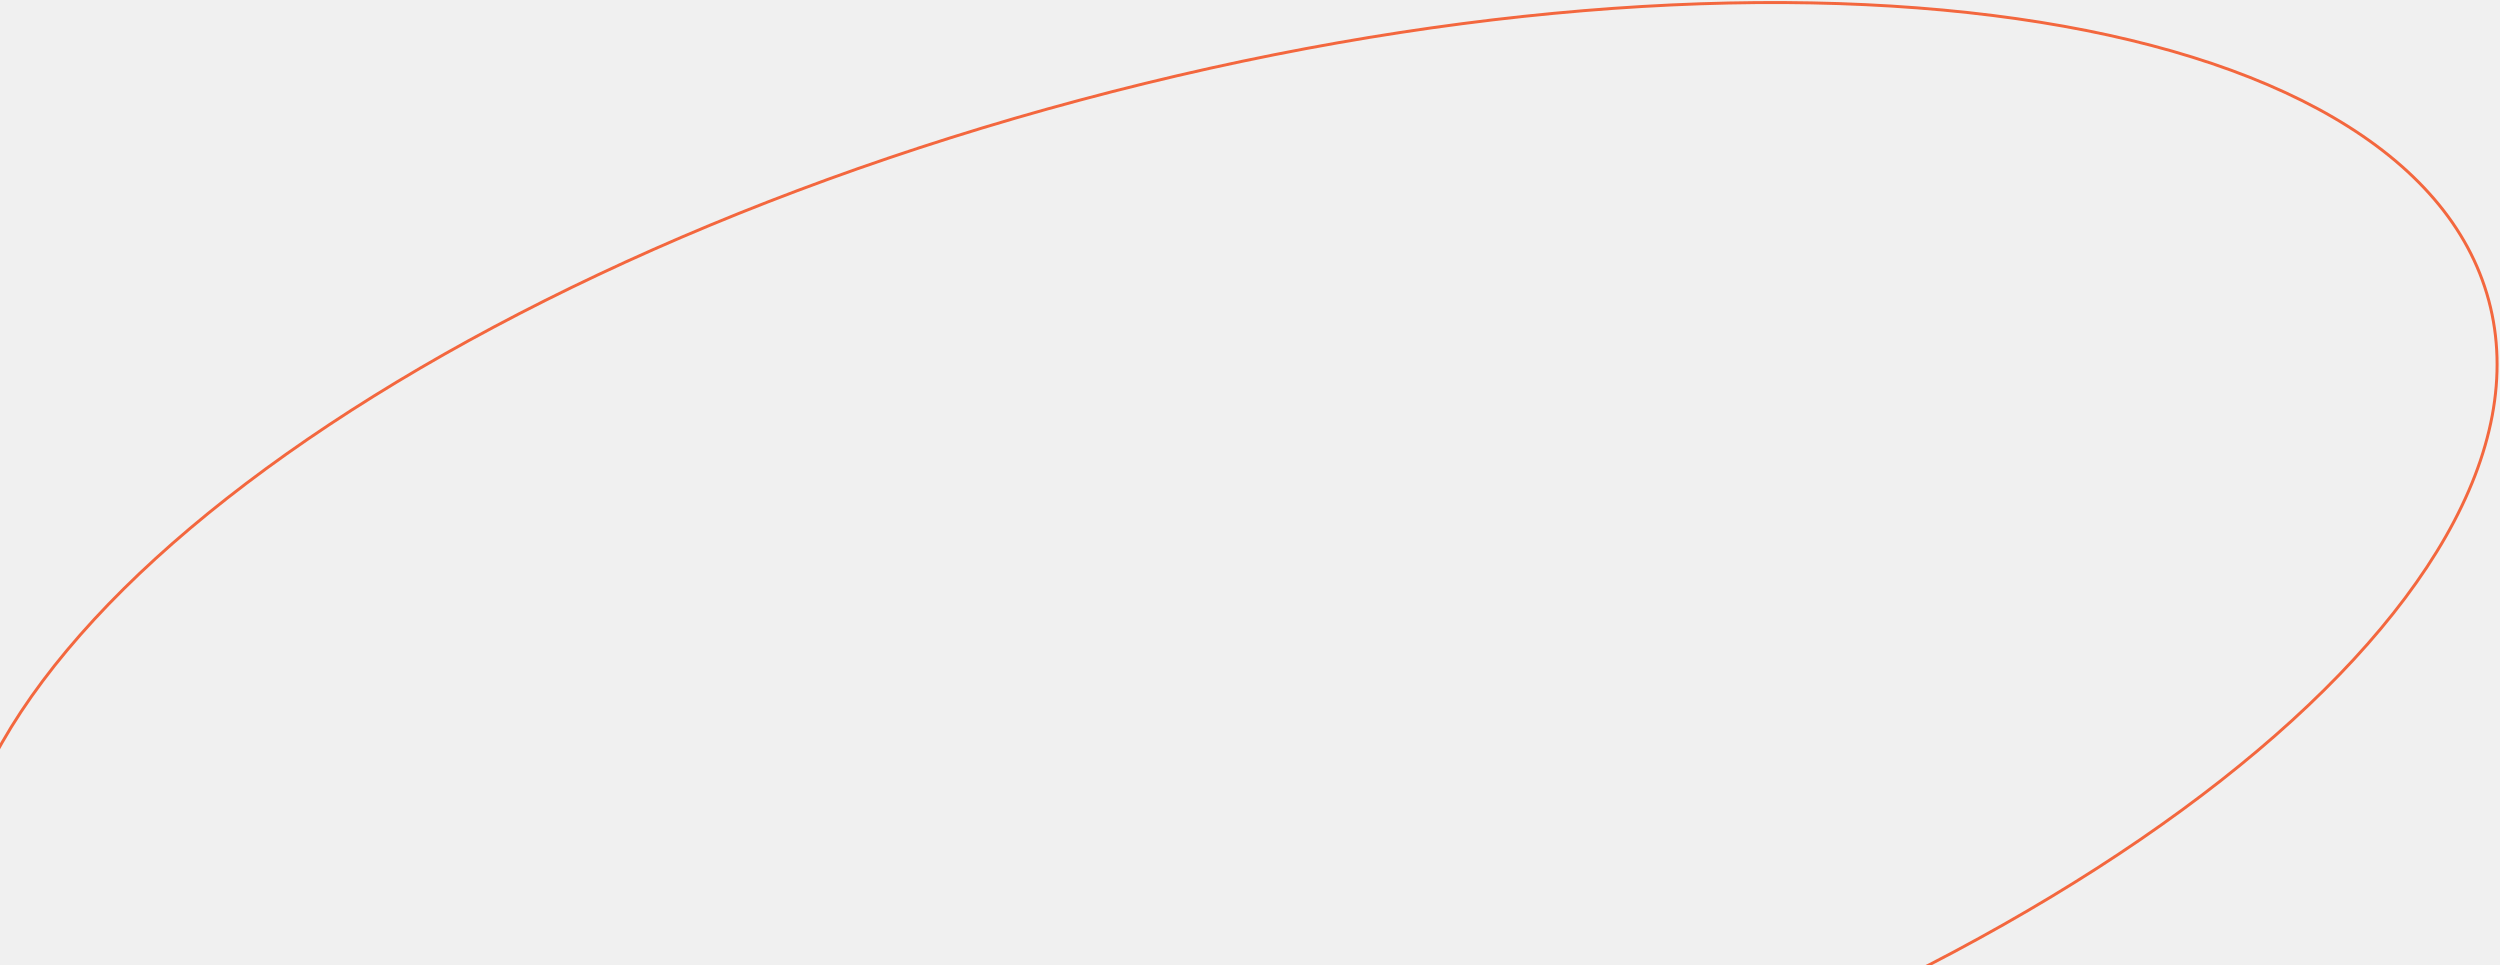
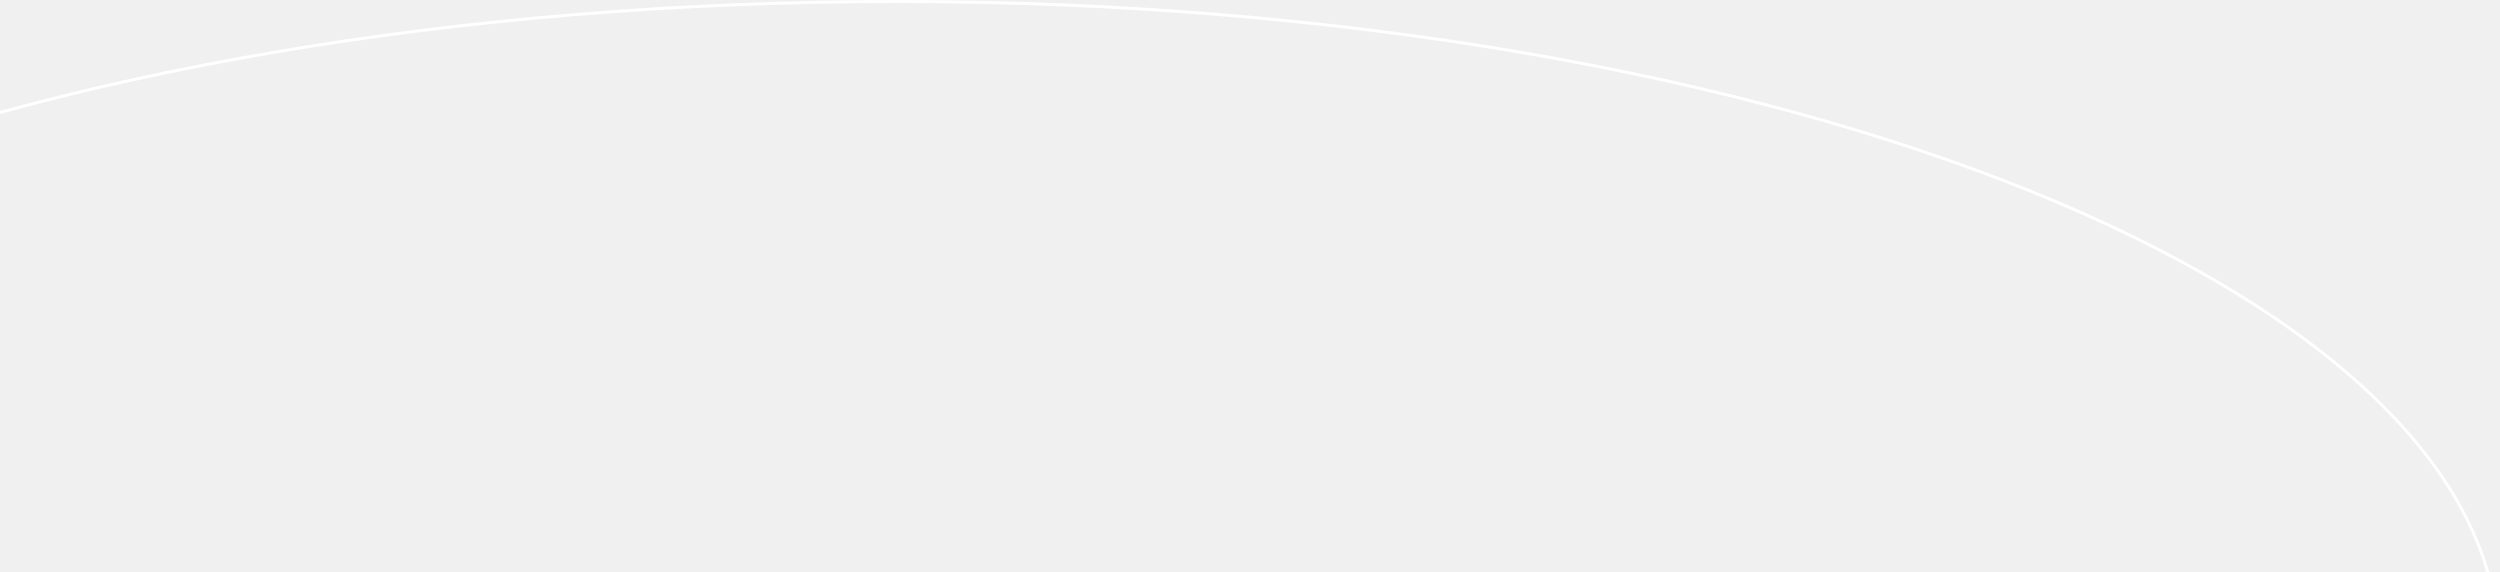
- <svg xmlns="http://www.w3.org/2000/svg" width="842" height="325" viewBox="0 0 842 325" fill="none">
-   <path d="M838.217 101.206C844.909 126.182 839.442 153.192 823.743 180.681C808.042 208.173 782.124 236.111 747.983 262.9C679.703 316.477 578.615 365.398 460.902 396.94C343.188 428.481 231.183 436.658 145.262 424.399C102.301 418.269 65.886 407.033 38.543 391.075C11.202 375.118 -7.037 354.46 -13.73 329.485C-20.422 304.509 -14.955 277.499 0.744 250.01C16.445 222.518 42.364 194.58 76.504 167.791C144.784 114.214 245.872 65.293 363.586 33.752C481.299 2.21 593.305 -5.967 679.225 6.293C722.187 12.422 758.602 23.658 785.945 39.616C813.285 55.573 831.525 76.231 838.217 101.206Z" stroke="#F3673E" />
+ <svg xmlns="http://www.w3.org/2000/svg" width="840" height="192" viewBox="0 0 840 192" fill="none">
+   <path d="M839.5 217.5C839.5 247.351 824.524 275.837 797.337 301.799C770.148 327.762 730.779 351.166 682.09 370.832C584.713 410.162 450.155 434.5 301.5 434.5C152.845 434.5 18.287 410.162 -79.09 370.832C-127.779 351.166 -167.148 327.762 -194.337 301.799C-221.524 275.837 -236.5 247.351 -236.5 217.5C-236.5 187.649 -221.524 159.163 -194.337 133.201C-167.148 107.238 -127.779 83.834 -79.09 64.168C18.287 24.838 152.845 0.5 301.5 0.5C450.155 0.5 584.713 24.838 682.09 64.168C730.779 83.834 770.148 107.238 797.337 133.201C824.524 159.163 839.5 187.649 839.5 217.5Z" stroke="white" />
</svg>
